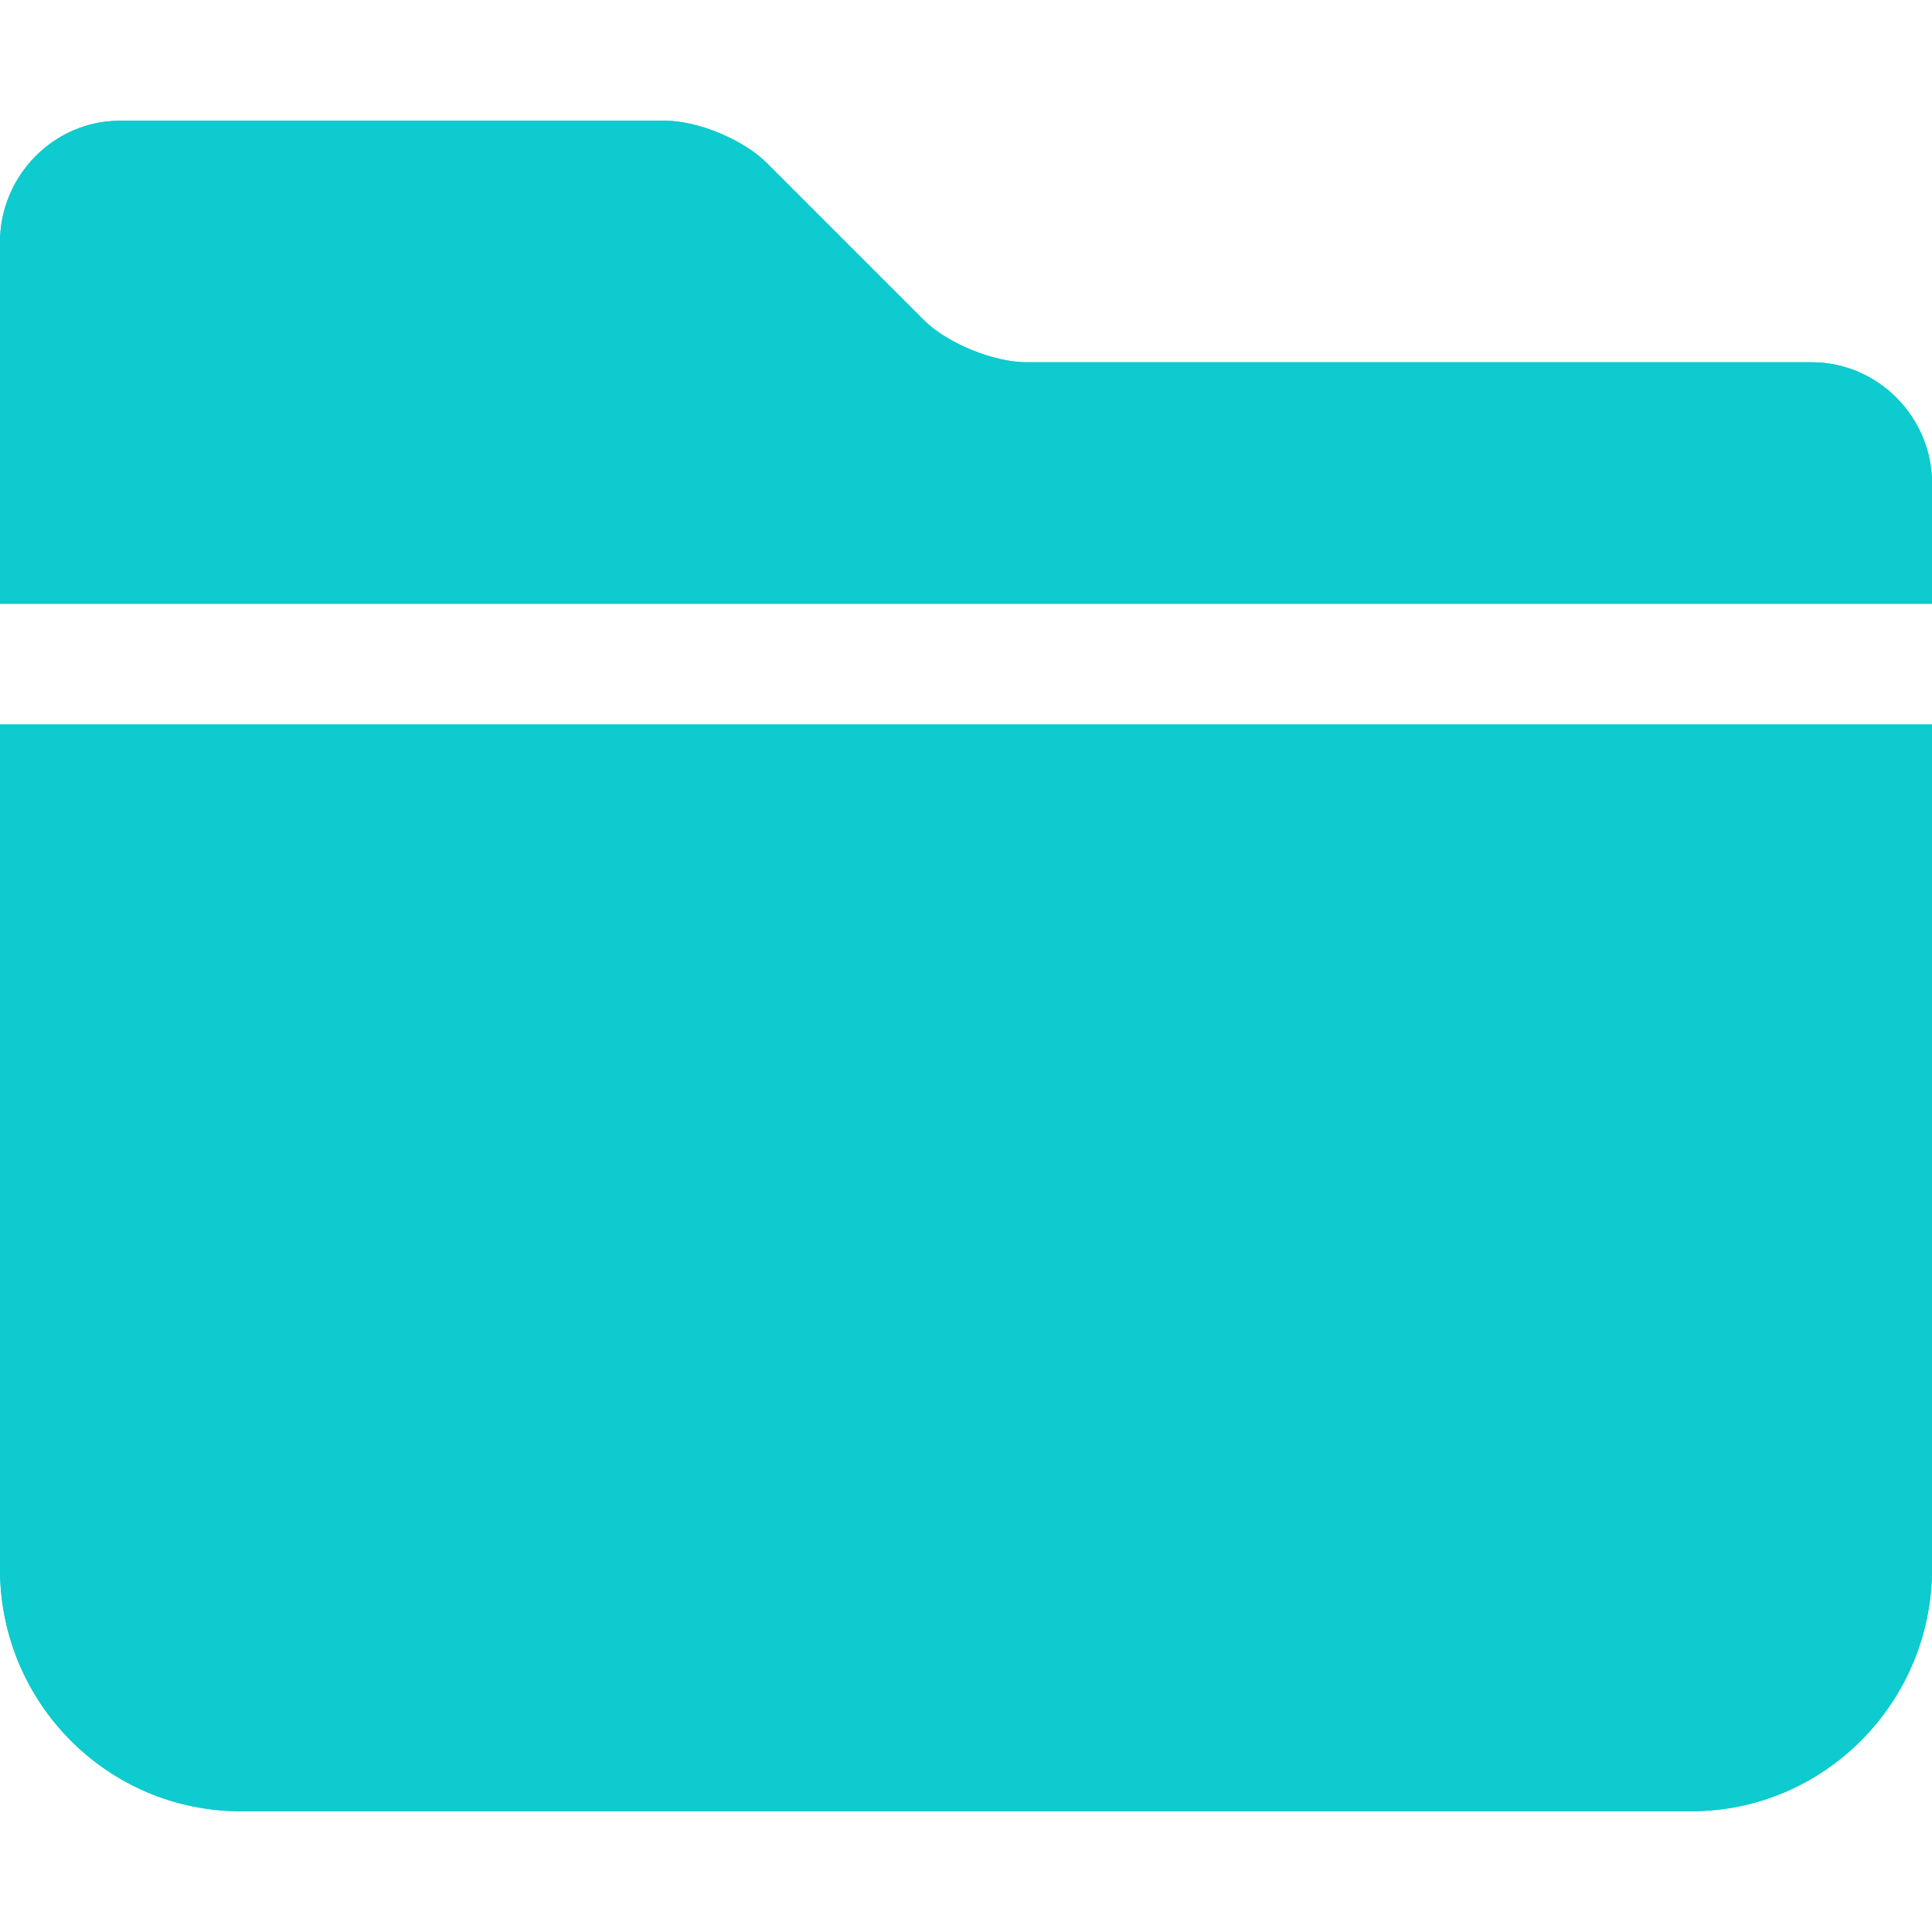
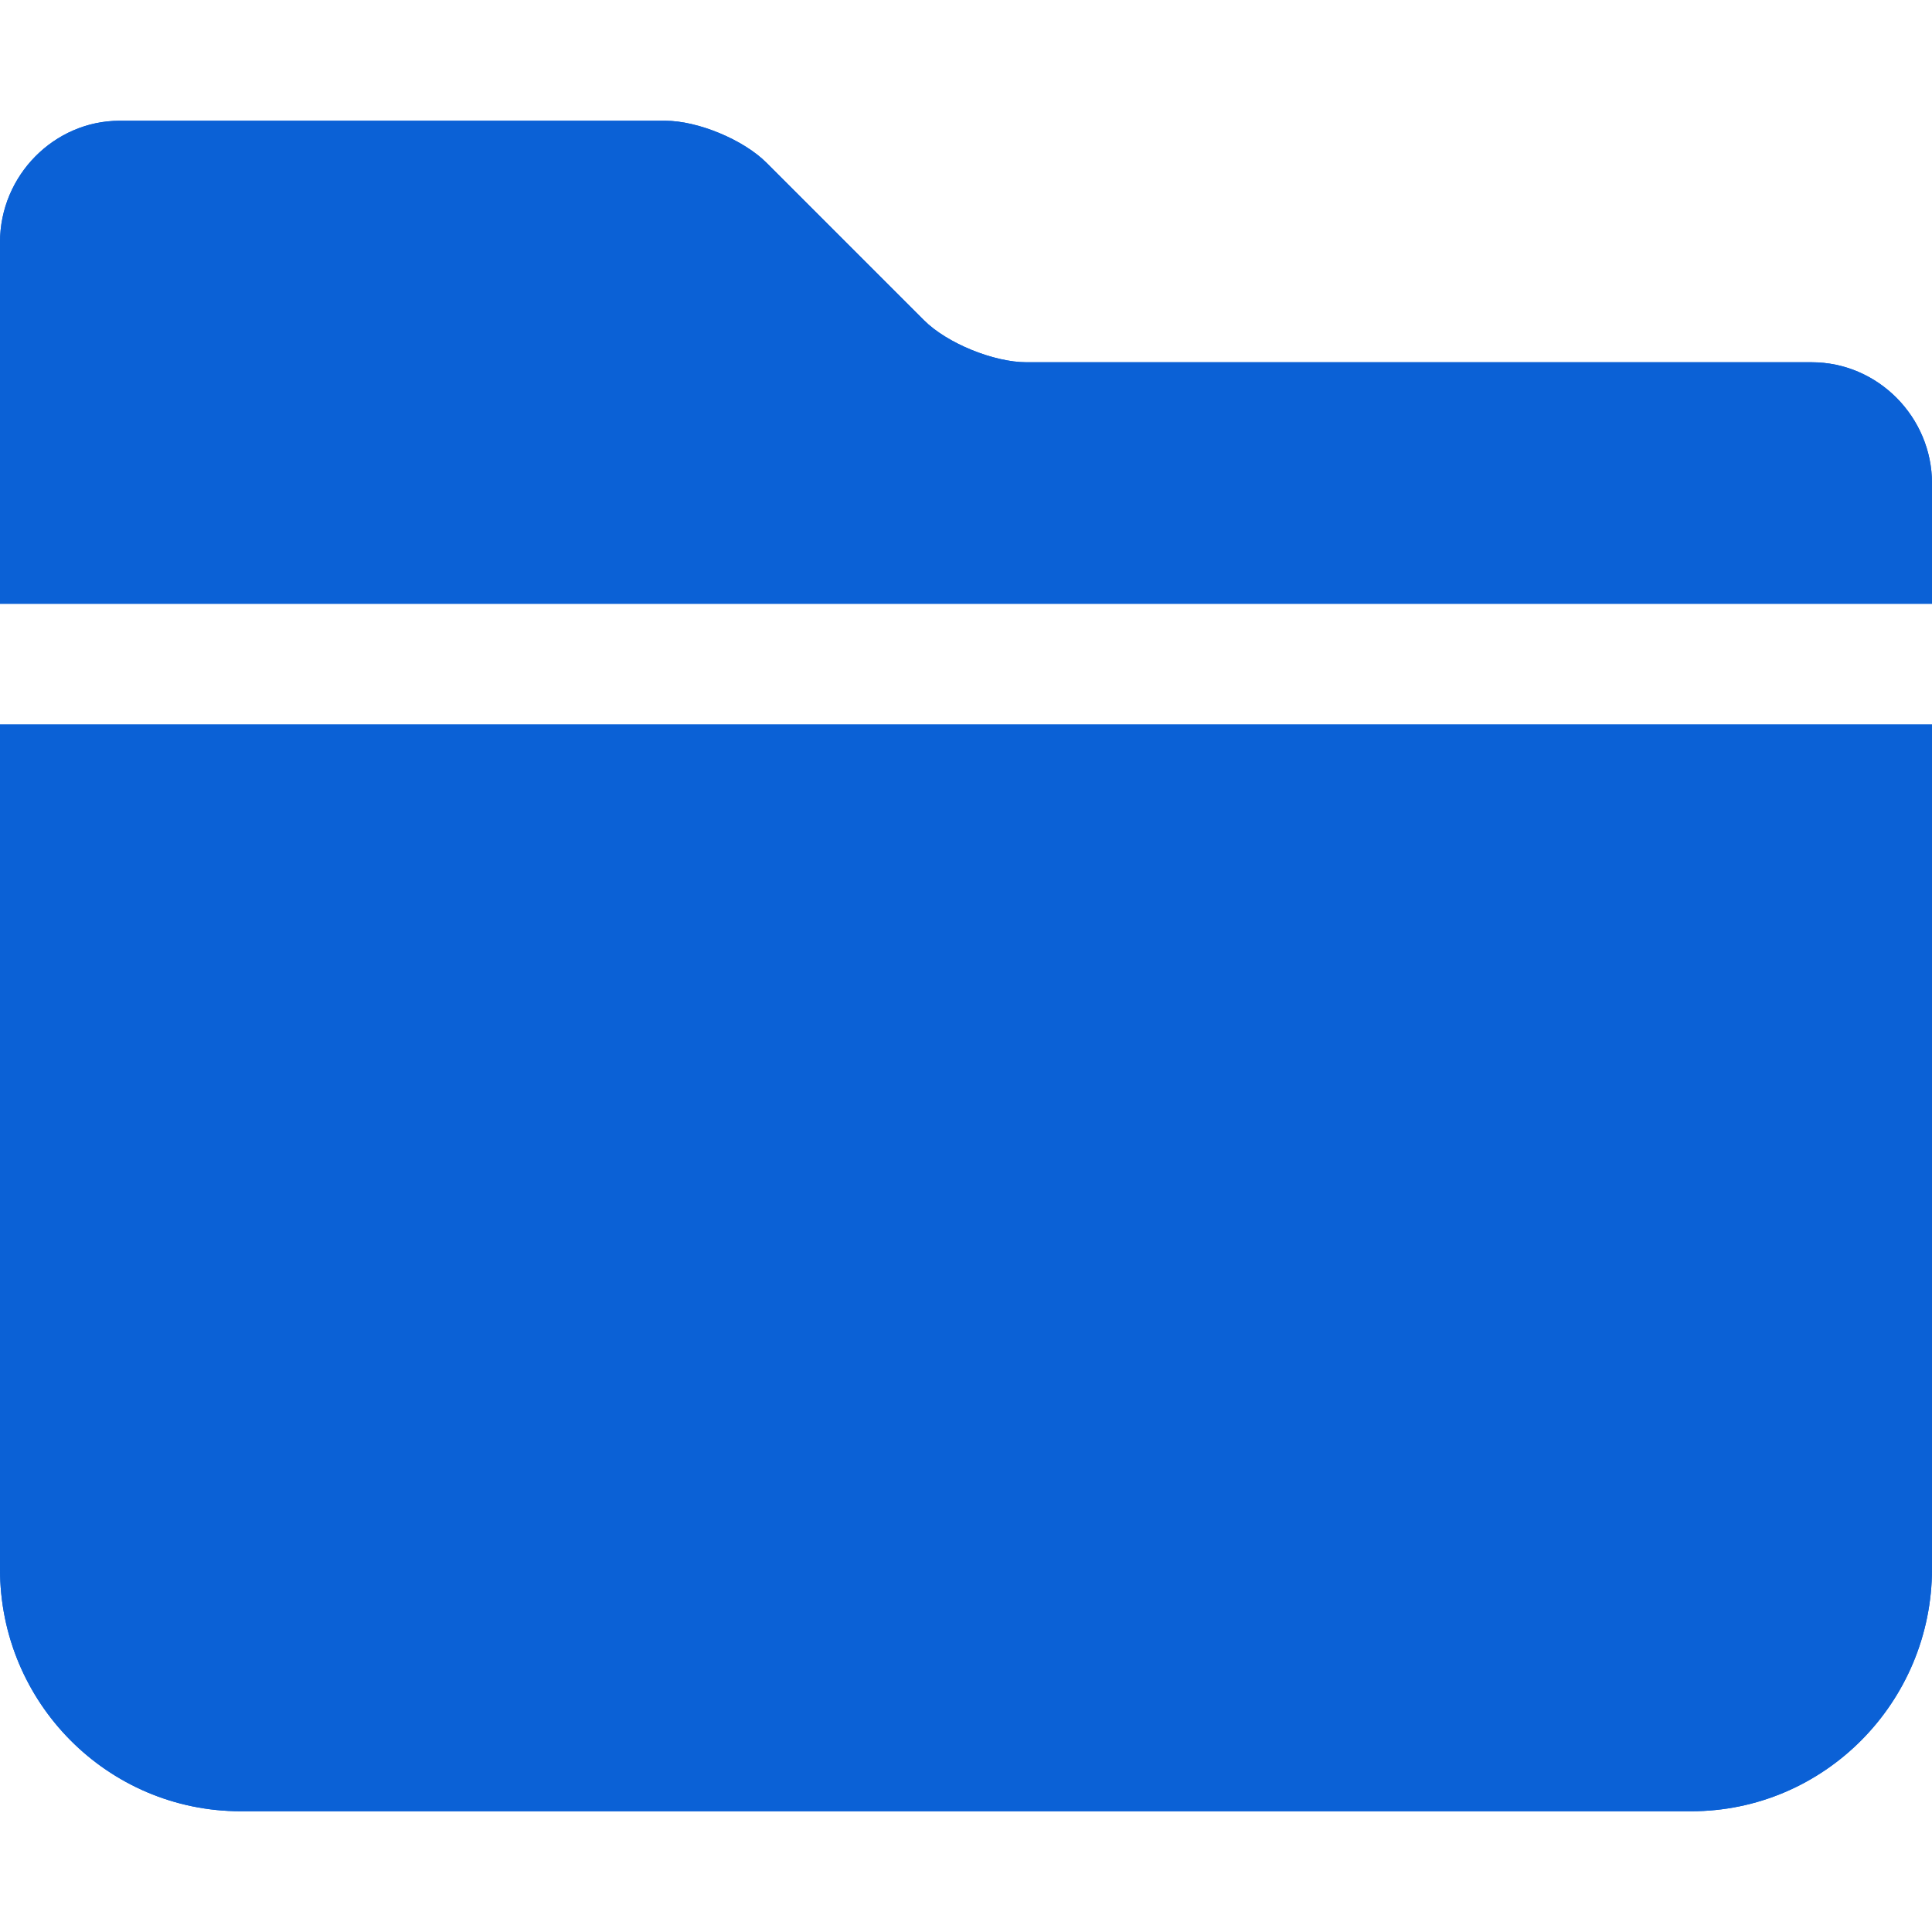
<svg xmlns="http://www.w3.org/2000/svg" viewBox="0 0 16 16">
-   <g fill="#0DCBCF" fill-rule="evenodd" transform="translate(-32 -32)">
+   <g fill="#0B61D6" fill-rule="evenodd" transform="translate(-32 -32)">
    <path d="M32,34.007 C32,33.451 32.451,33 32.991,33 L37.509,33 C37.78,33 38.157,33.157 38.348,33.348 L39.652,34.652 C39.844,34.844 40.231,35 40.5,35 L47.003,35 C47.554,35 48,35.456 48,36.002 L48,44.991 C48,46.101 47.105,47 46.006,47 L33.994,47 C32.893,47 32,46.103 32,44.994 L32,34.007 Z M32,37 L48,37 L48,38 L32,38 L32,37 Z" />
    <path d="M32,34.007 C32,33.451 32.451,33 32.991,33 L37.509,33 C37.78,33 38.157,33.157 38.348,33.348 L39.652,34.652 C39.844,34.844 40.231,35 40.5,35 L47.003,35 C47.554,35 48,35.456 48,36.002 L48,44.991 C48,46.101 47.105,47 46.006,47 L33.994,47 C32.893,47 32,46.103 32,44.994 L32,34.007 Z M32,37 L48,37 L48,38 L32,38 L32,37 Z" />
  </g>
</svg>
